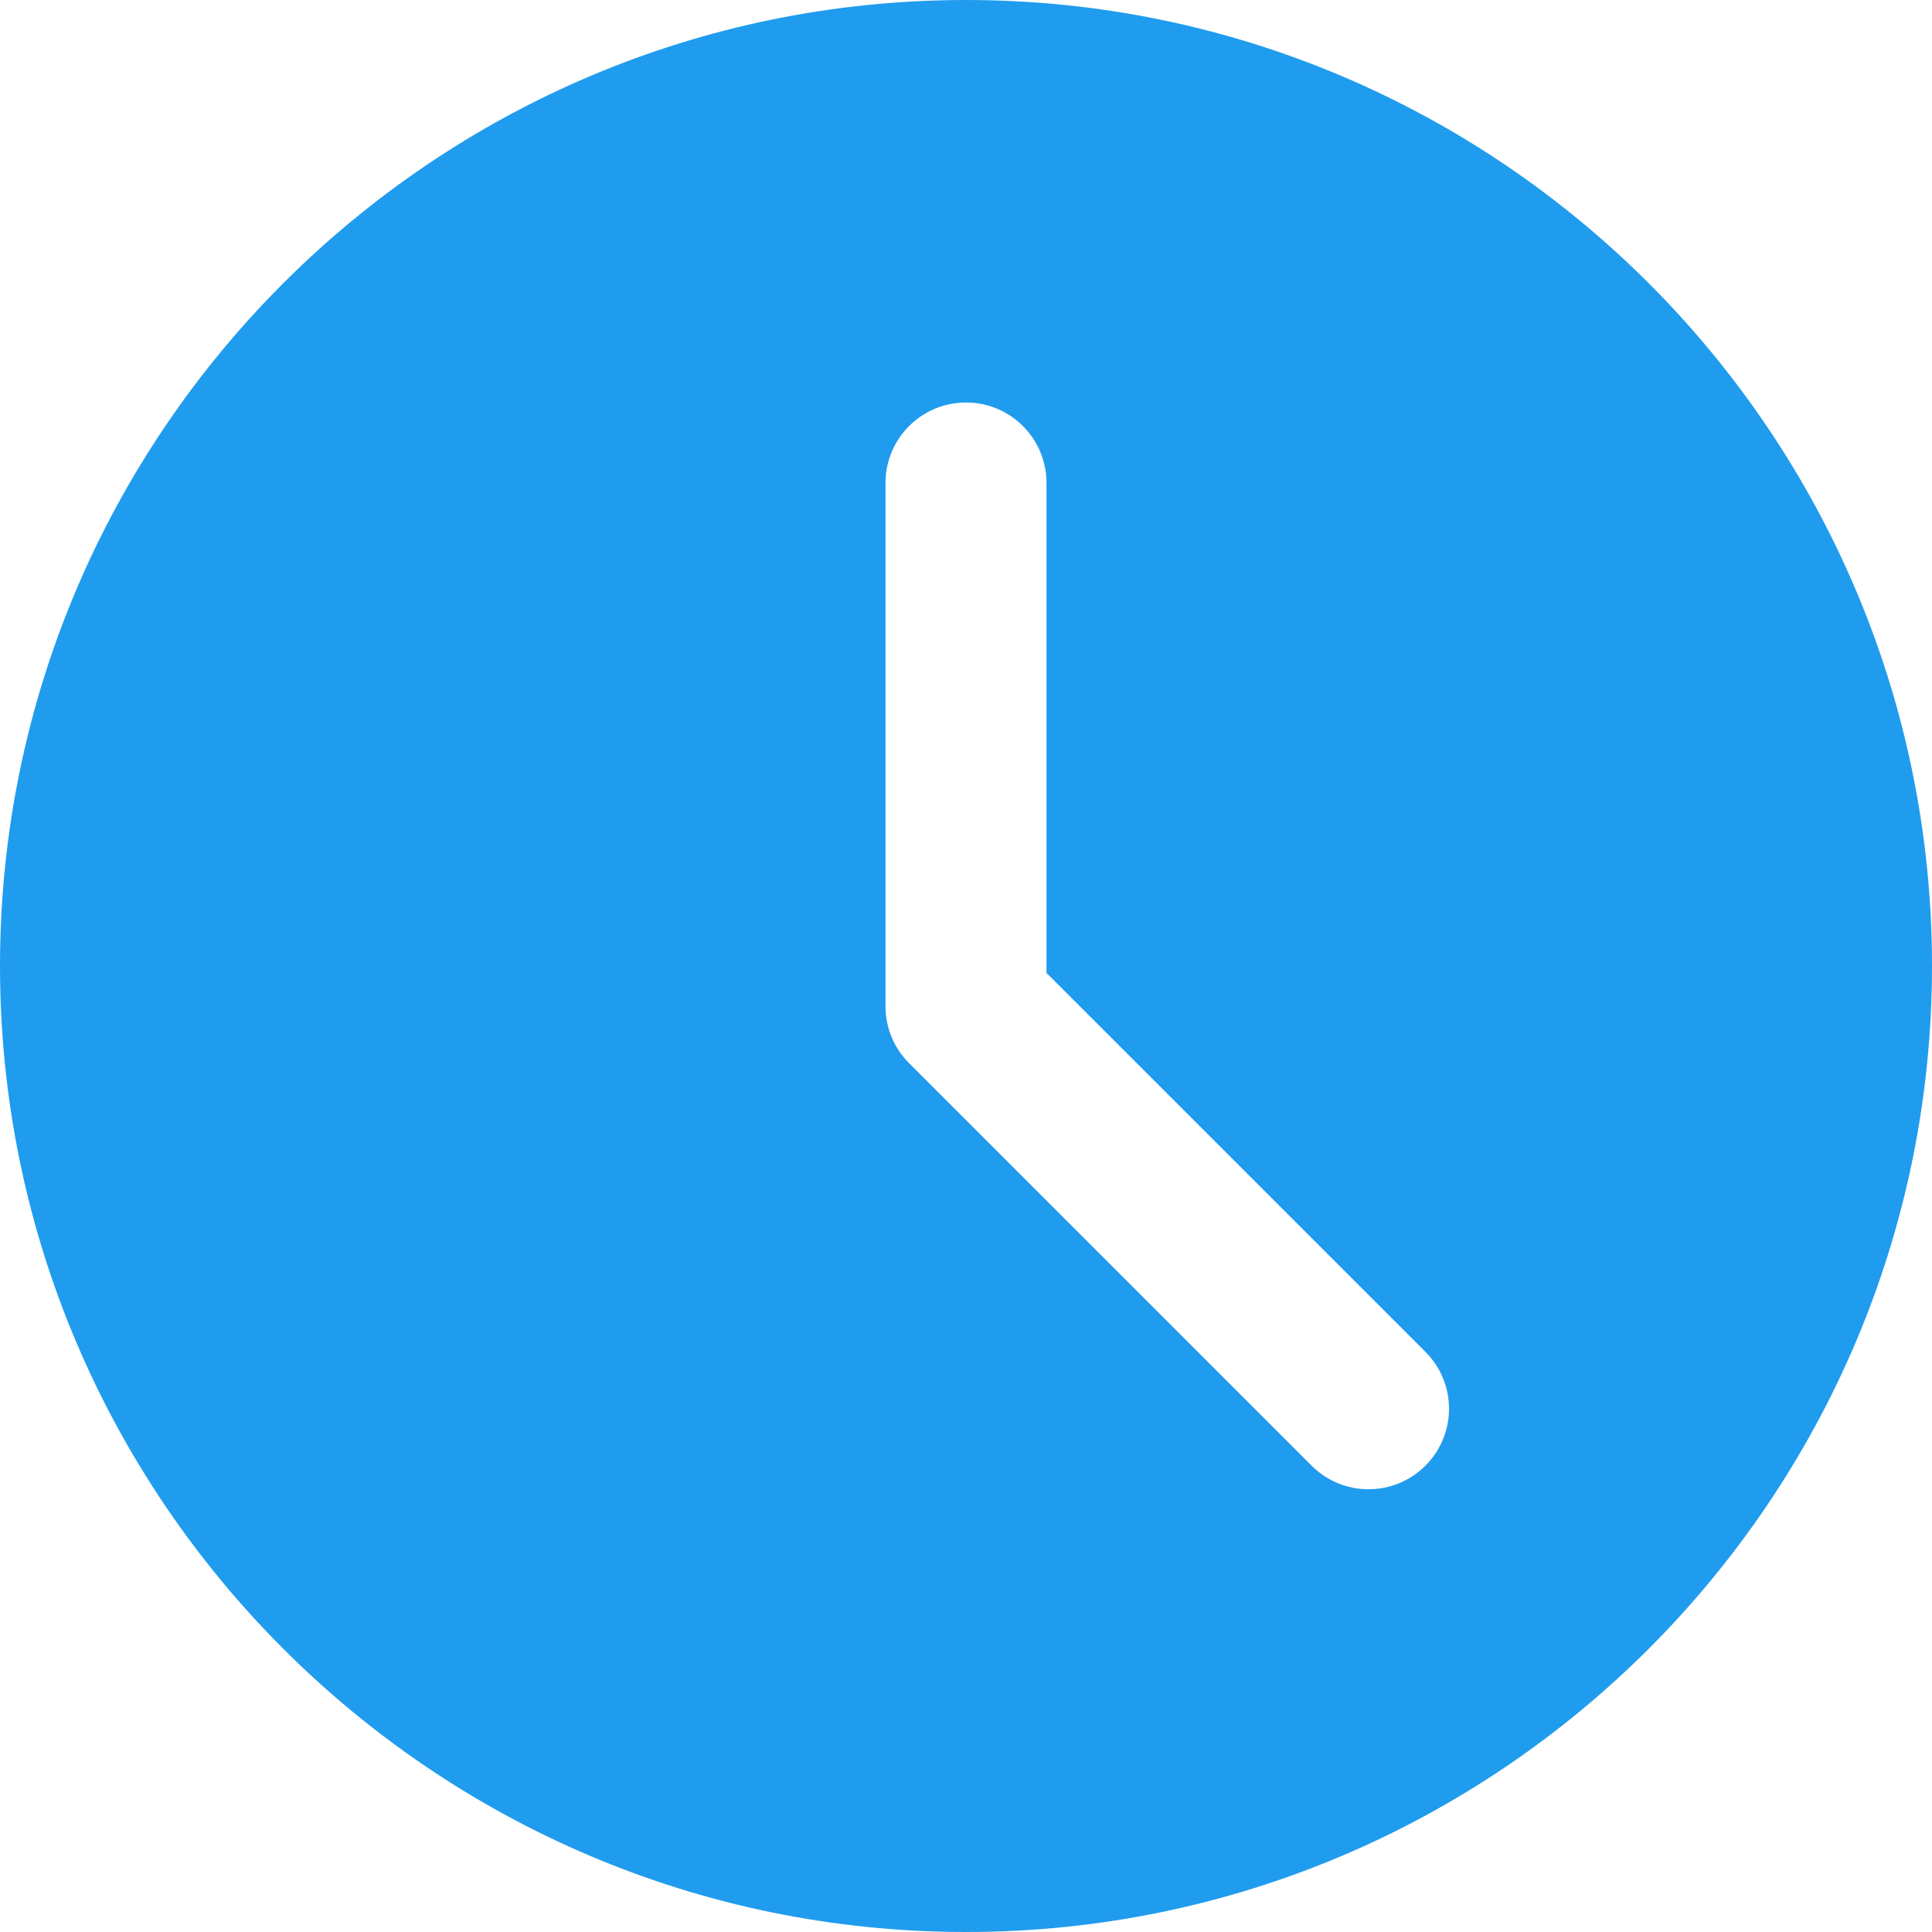
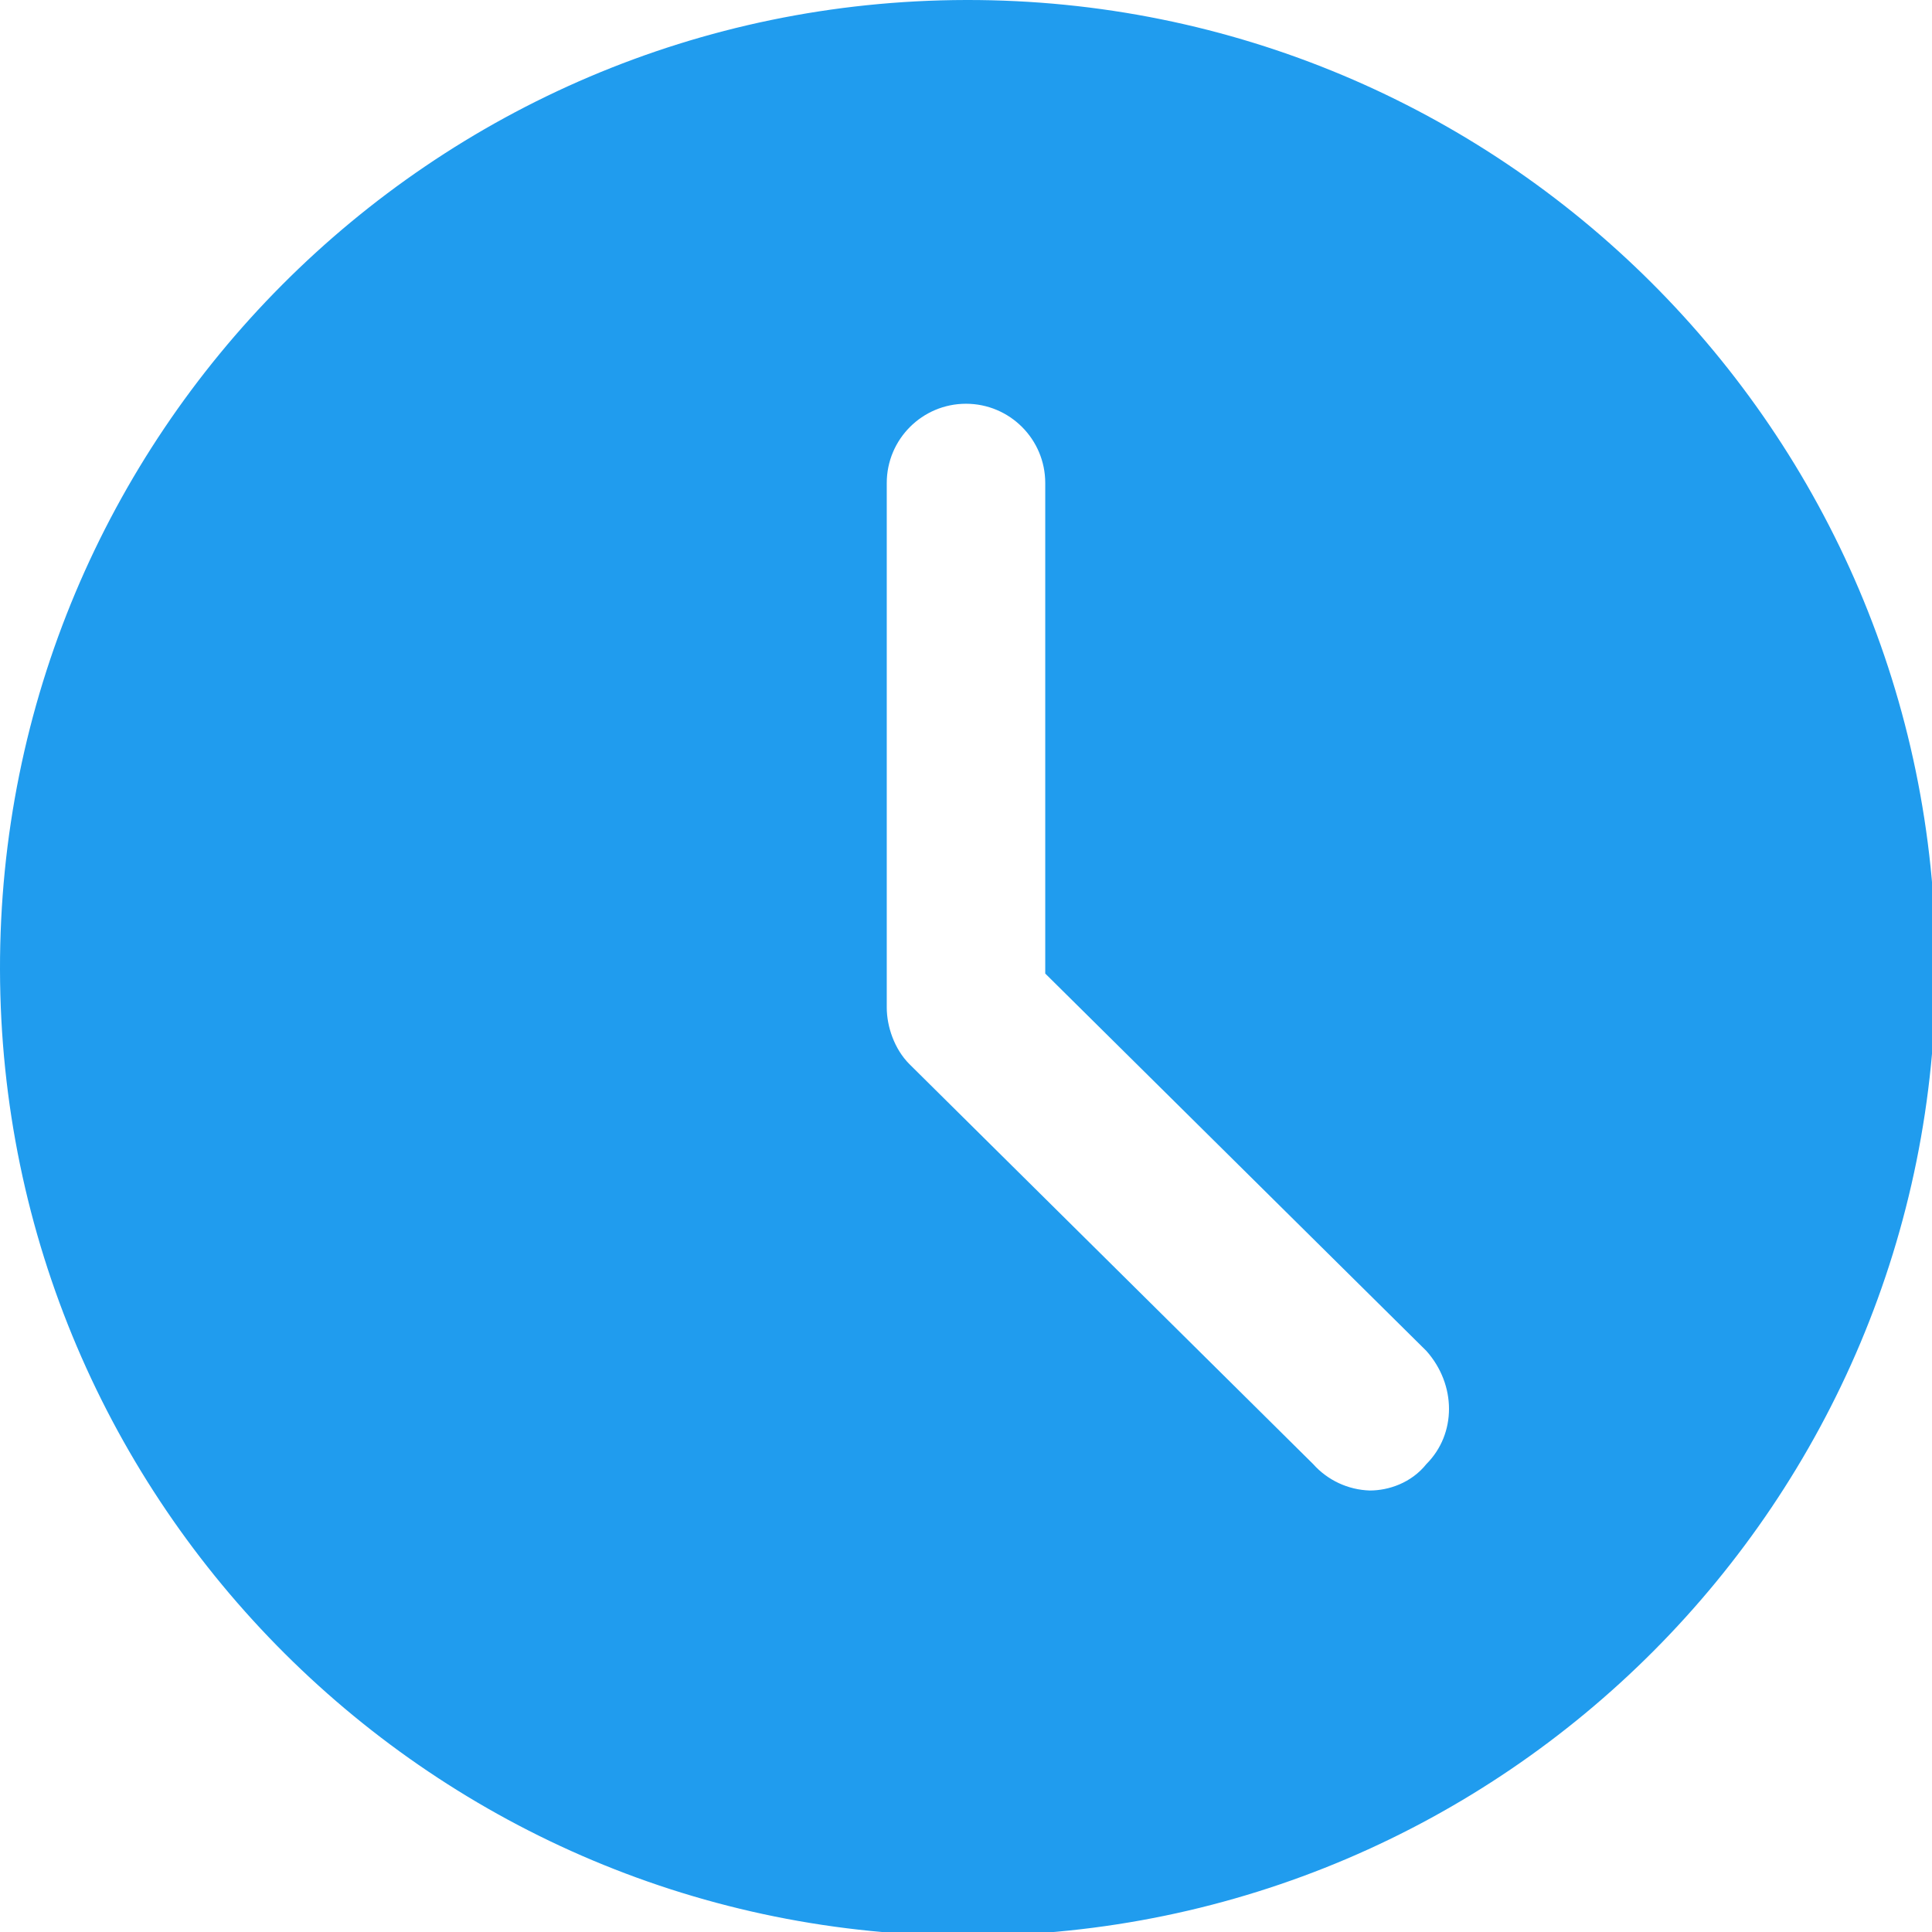
- <svg xmlns="http://www.w3.org/2000/svg" height="682.667" viewBox="0 0 512 512" width="682.667" fill="#209cee">
-   <path d="M256 0C114.836 0 0 114.836 0 256s114.836 256 256 256 256-114.836 256-256S397.164 0 256 0zm121.75 388.414c-4.16 4.16-9.62 6.254-15.082 6.254a21.27 21.27 0 0 1-15.082-6.254L240.918 281.75c-4.012-3.988-6.25-9.4-6.25-15.082V128c0-11.797 9.555-21.332 21.332-21.332s21.332 9.535 21.332 21.332v129.836L377.75 358.25c8.34 8.344 8.34 21.824 0 30.164zm0 0" />
+ <svg xmlns="http://www.w3.org/2000/svg" height="682.7" viewBox="0 0 512 512" width="682.7" fill="#209cee">
+   <path d="M256 0a256 256 0 101 513 256 256 0 00-1-513zm122 388c-4 5-10 7-15 7a21 21 0 01-15-7L241 282c-4-4-6-10-6-15V128a21 21 0 1142 0v130l101 100c8 9 8 22 0 30zm0 0" />
</svg>
